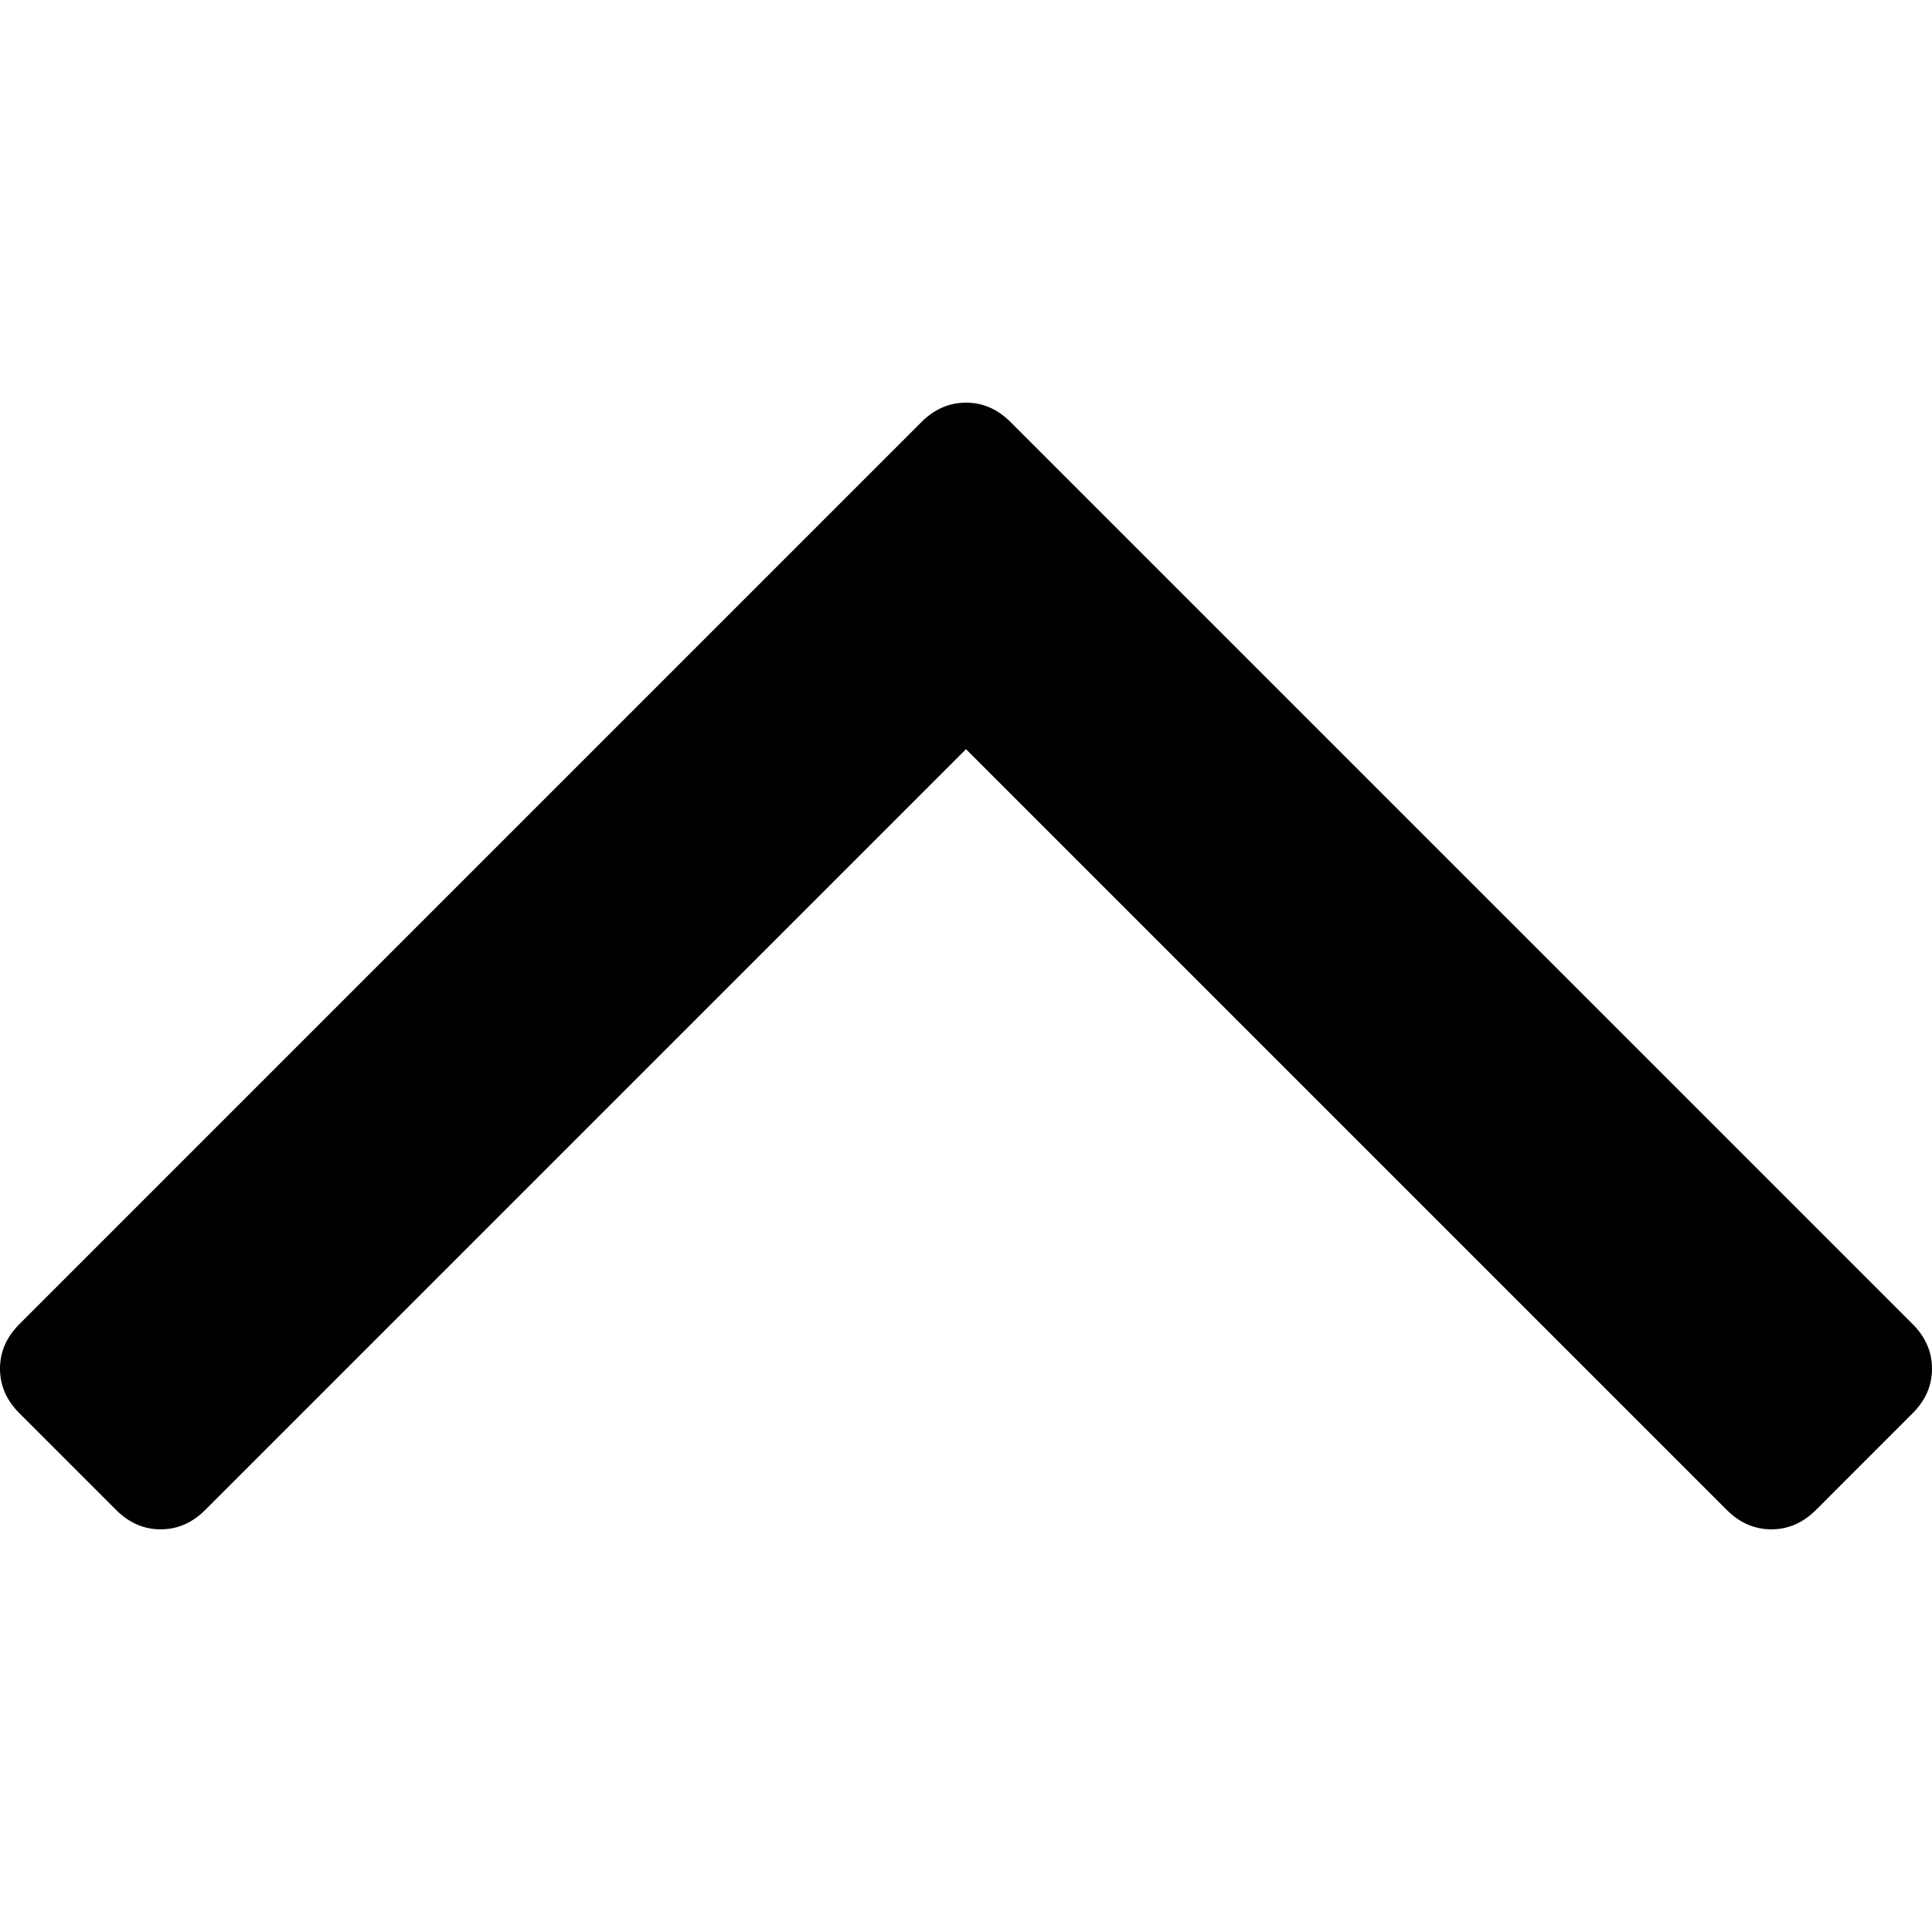
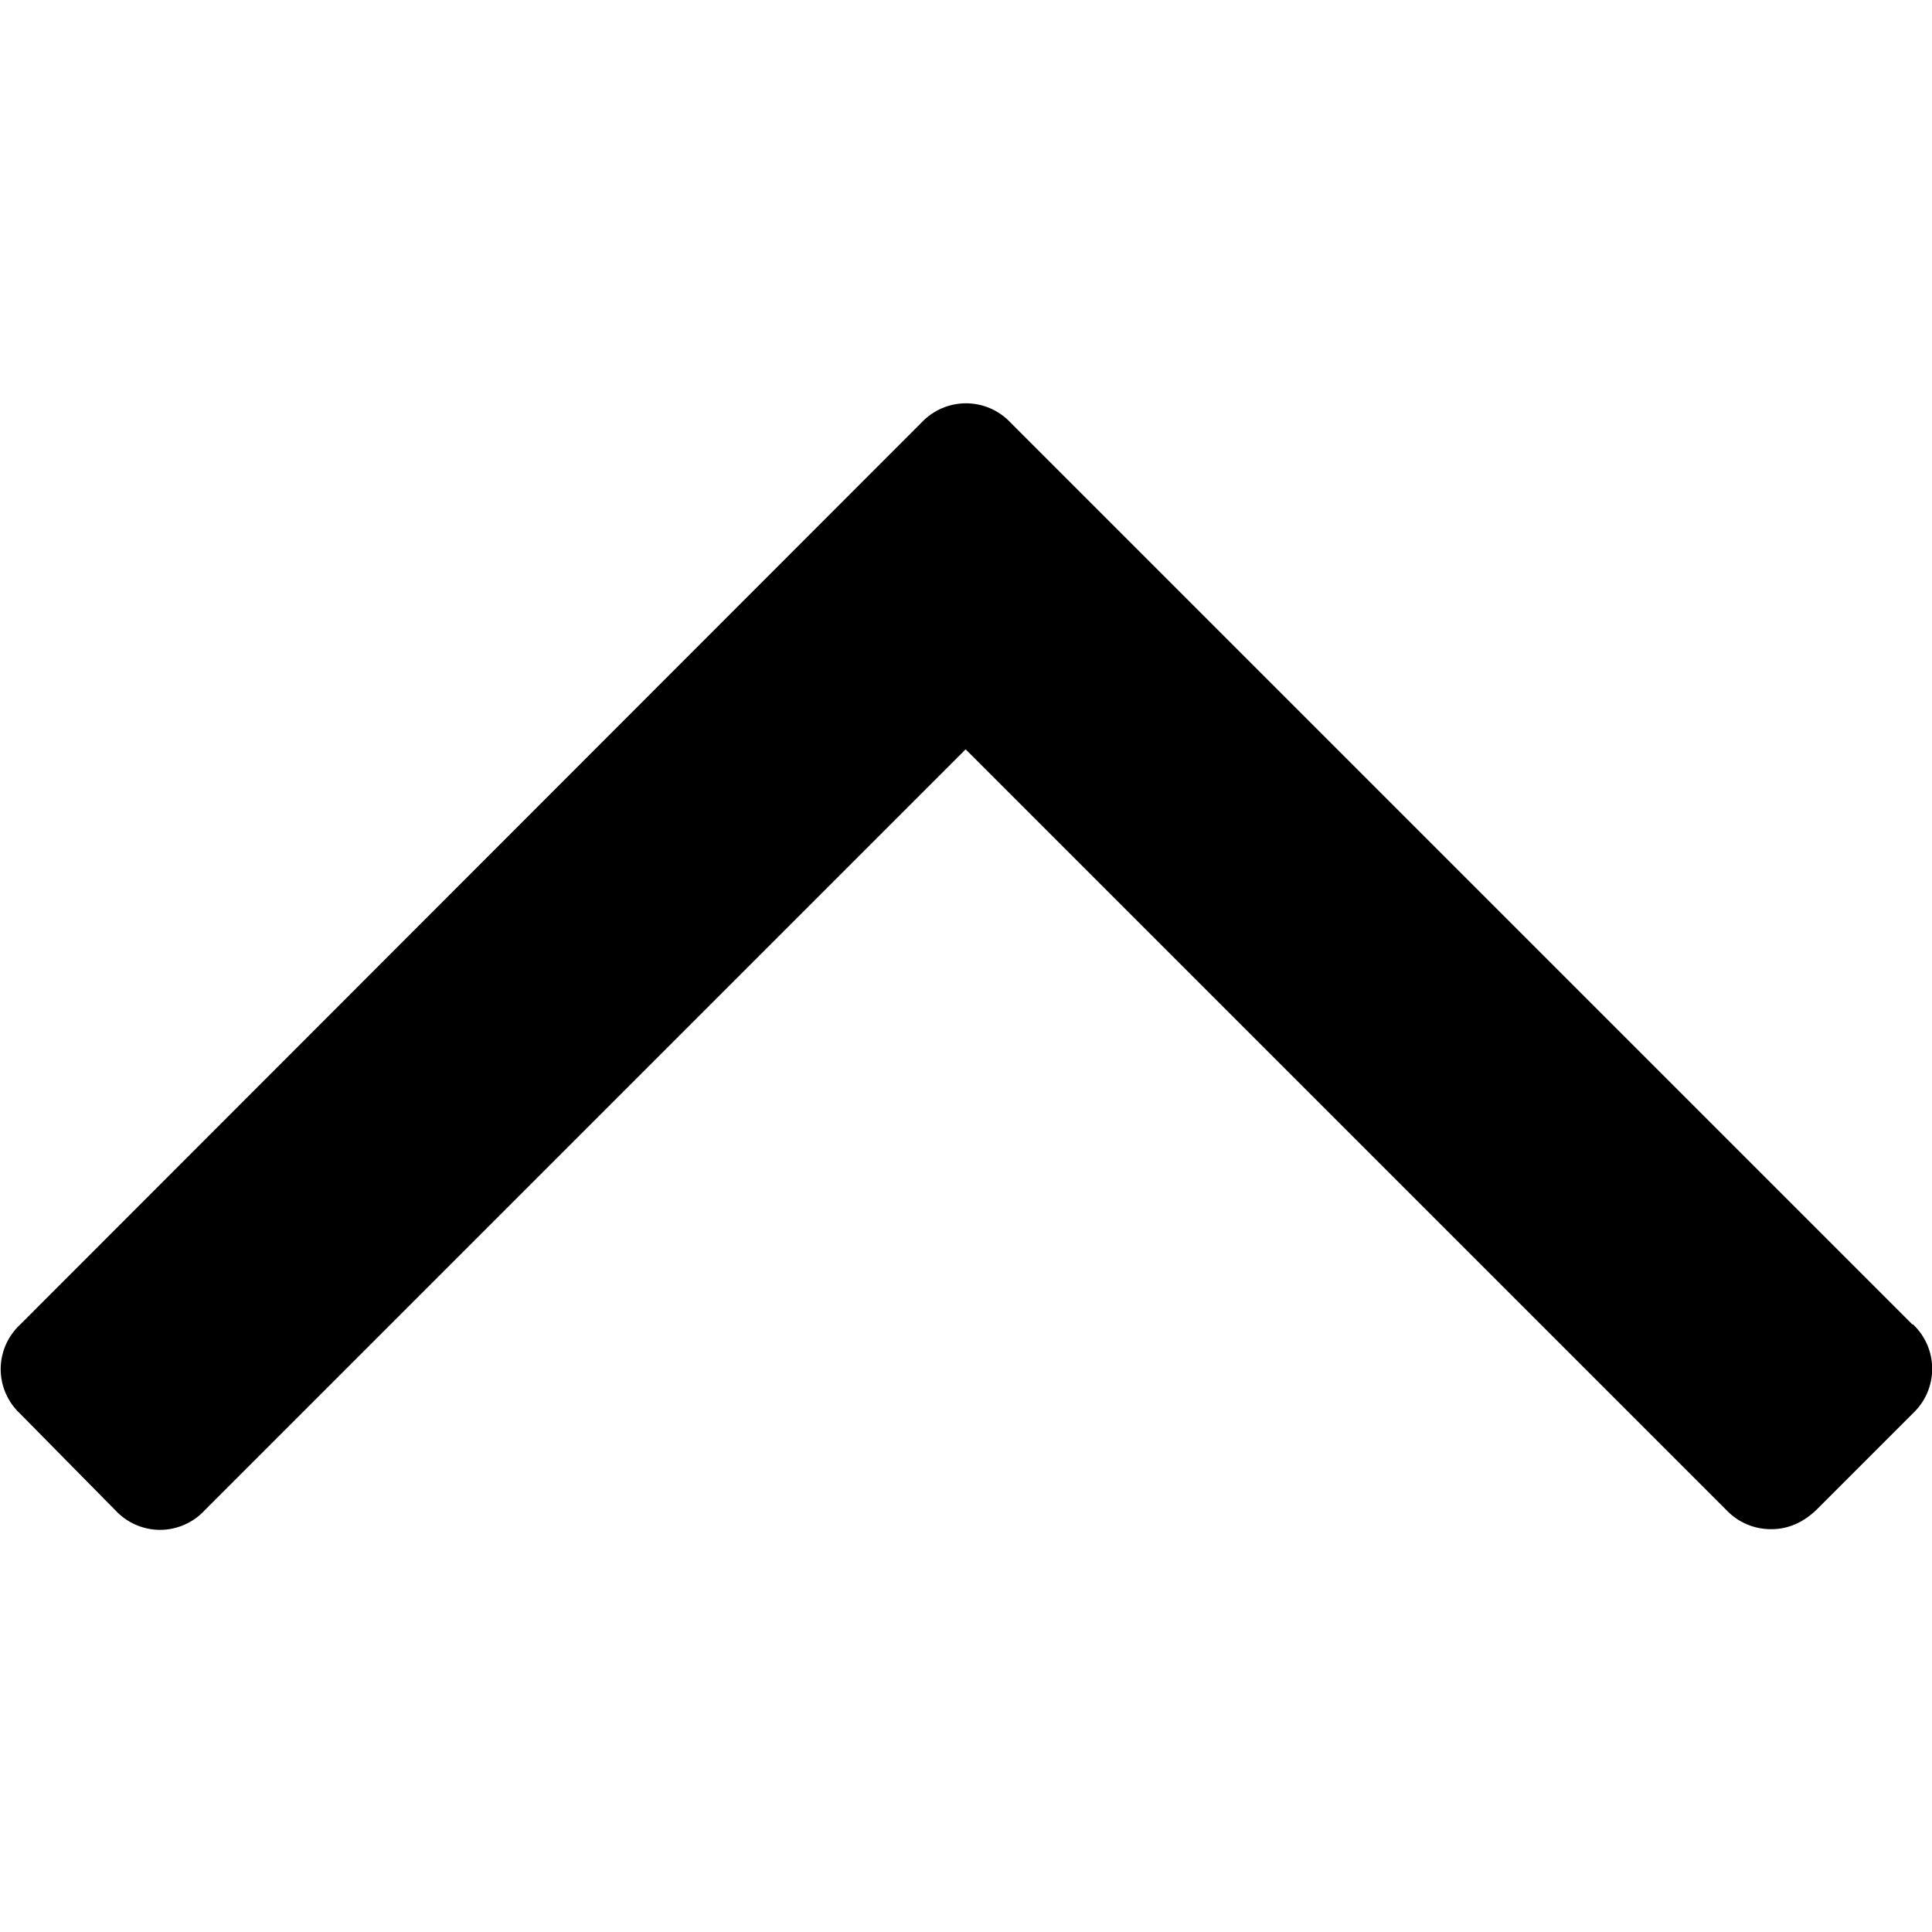
- <svg xmlns="http://www.w3.org/2000/svg" version="1.1" id="Capa_1" x="0px" y="0px" width="284.929px" height="284.929px" viewBox="0 0 284.929 284.929" style="enable-background:new 0 0 284.929 284.929;" xml:space="preserve">
-   <g>
-     <path d="M282.082,195.285L149.028,62.24c-1.901-1.903-4.088-2.856-6.562-2.856s-4.665,0.953-6.567,2.856L2.856,195.285   C0.95,197.191,0,199.378,0,201.853c0,2.474,0.953,4.664,2.856,6.566l14.272,14.271c1.903,1.903,4.093,2.854,6.567,2.854   c2.474,0,4.664-0.951,6.567-2.854l112.204-112.202l112.208,112.209c1.902,1.903,4.093,2.848,6.563,2.848   c2.478,0,4.668-0.951,6.57-2.848l14.274-14.277c1.902-1.902,2.847-4.093,2.847-6.566   C284.929,199.378,283.984,197.188,282.082,195.285z" />
-   </g>
-   <g>
- </g>
-   <g>
- </g>
-   <g>
- </g>
-   <g>
- </g>
-   <g>
- </g>
-   <g>
- </g>
-   <g>
- </g>
-   <g>
- </g>
-   <g>
- </g>
-   <g>
- </g>
-   <g>
- </g>
-   <g>
- </g>
-   <g>
- </g>
-   <g>
- </g>
-   <g>
- </g>
+ <svg xmlns="http://www.w3.org/2000/svg" width="285" height="285" viewBox="0 0 284.9 284.9">
+   <path d="M282 195.3l-133-133a9 9 0 0 0-13.1 0L3 195.3a9 9 0 0 0-2.9 6.6 9 9 0 0 0 2.9 6.6L17 222.7a9 9 0 0 0 6.6 2.9 9 9 0 0 0 6.6-2.9l112.2-112.2 112.2 112.2a9 9 0 0 0 6.6 2.8c2.5 0 4.7-1 6.6-2.8l14.3-14.3a9 9 0 0 0 0-13.1z" />
</svg>
